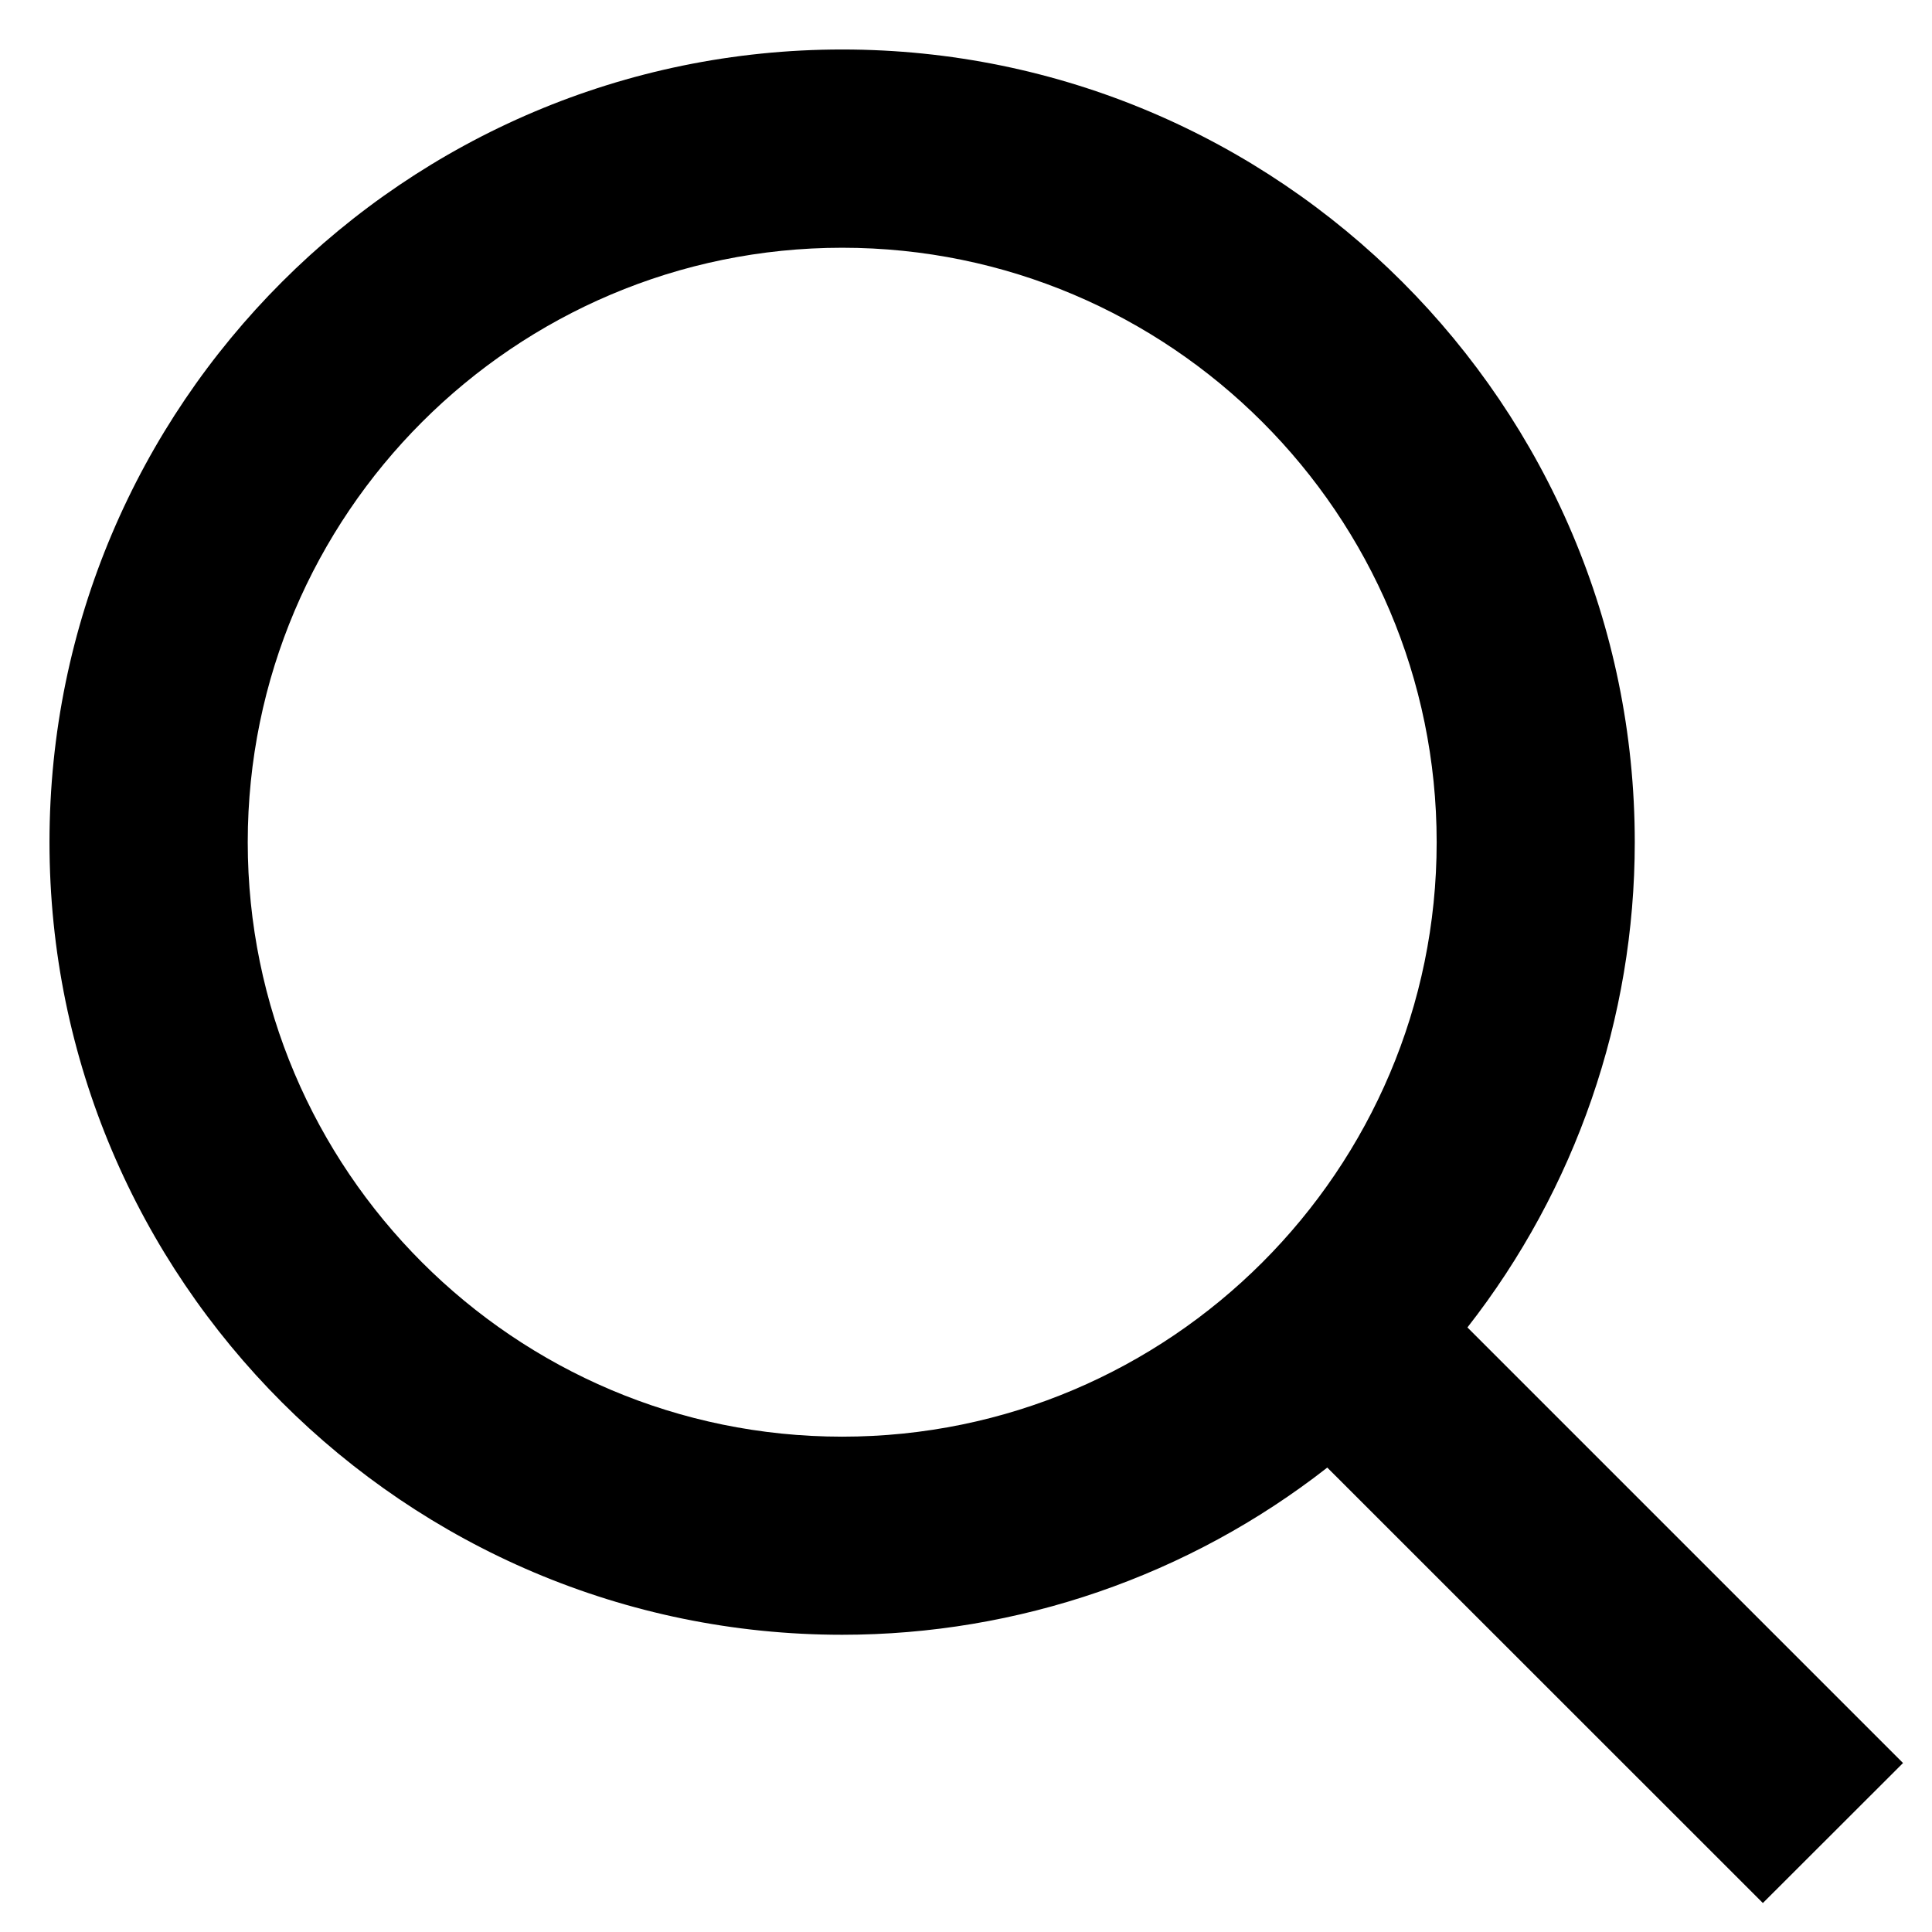
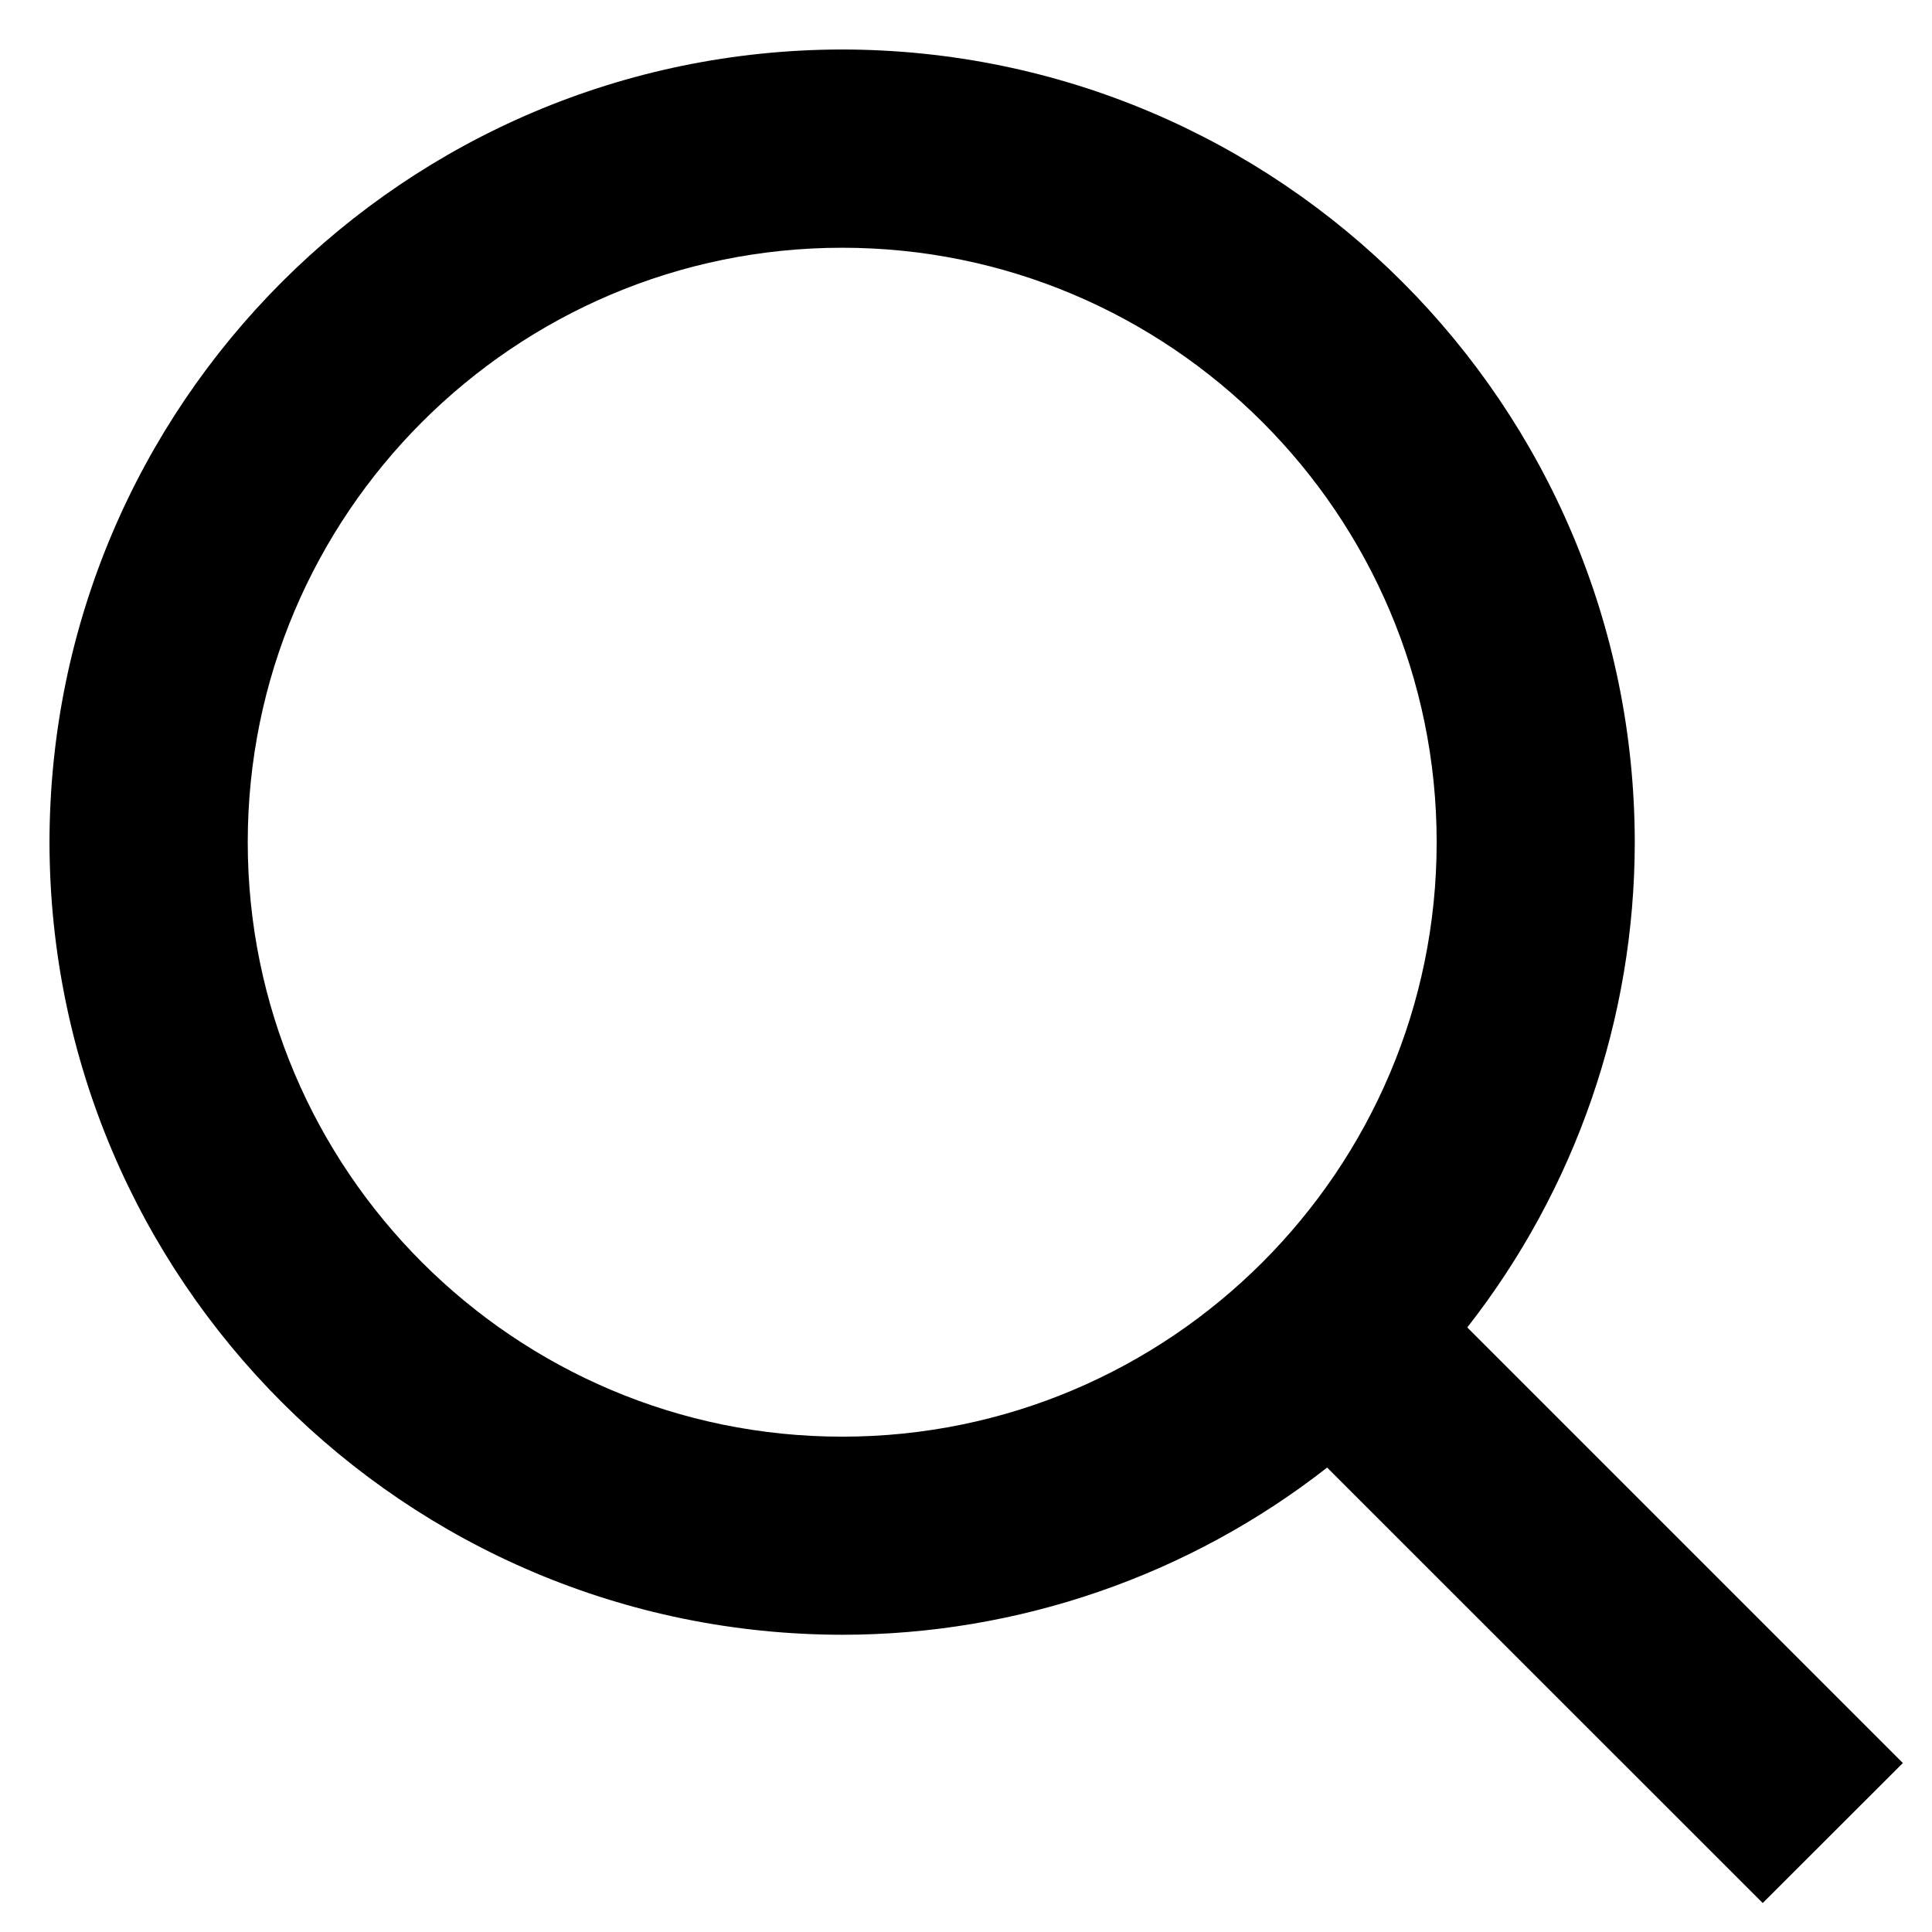
- <svg xmlns="http://www.w3.org/2000/svg" width="13" height="13" viewBox="0 0 13 13" fill="none">
-   <path d="M5.667 11C6.85 11 7.999 10.604 8.931 9.875L11.862 12.805L12.805 11.863L9.874 8.932C10.603 8 11 6.85 11 5.667C11 2.726 8.607 0.333 5.667 0.333C2.726 0.333 0.333 2.726 0.333 5.667C0.333 8.607 2.726 11 5.667 11ZM5.667 1.667C7.873 1.667 9.667 3.461 9.667 5.667C9.667 7.873 7.873 9.667 5.667 9.667C3.461 9.667 1.667 7.873 1.667 5.667C1.667 3.461 3.461 1.667 5.667 1.667Z" fill="black" />
+ <svg xmlns="http://www.w3.org/2000/svg" width="13" height="13" fill="none">
+   <path d="M5.667 11A5.301 5.301 0 008.93 9.875l2.931 2.93.943-.942-2.931-2.931A5.3 5.3 0 0011 5.667 5.34 5.34 0 005.667.333 5.34 5.34 0 00.333 5.667 5.34 5.34 0 005.667 11zm0-9.333c2.206 0 4 1.794 4 4s-1.794 4-4 4-4-1.794-4-4 1.794-4 4-4z" fill="#000" />
</svg>
